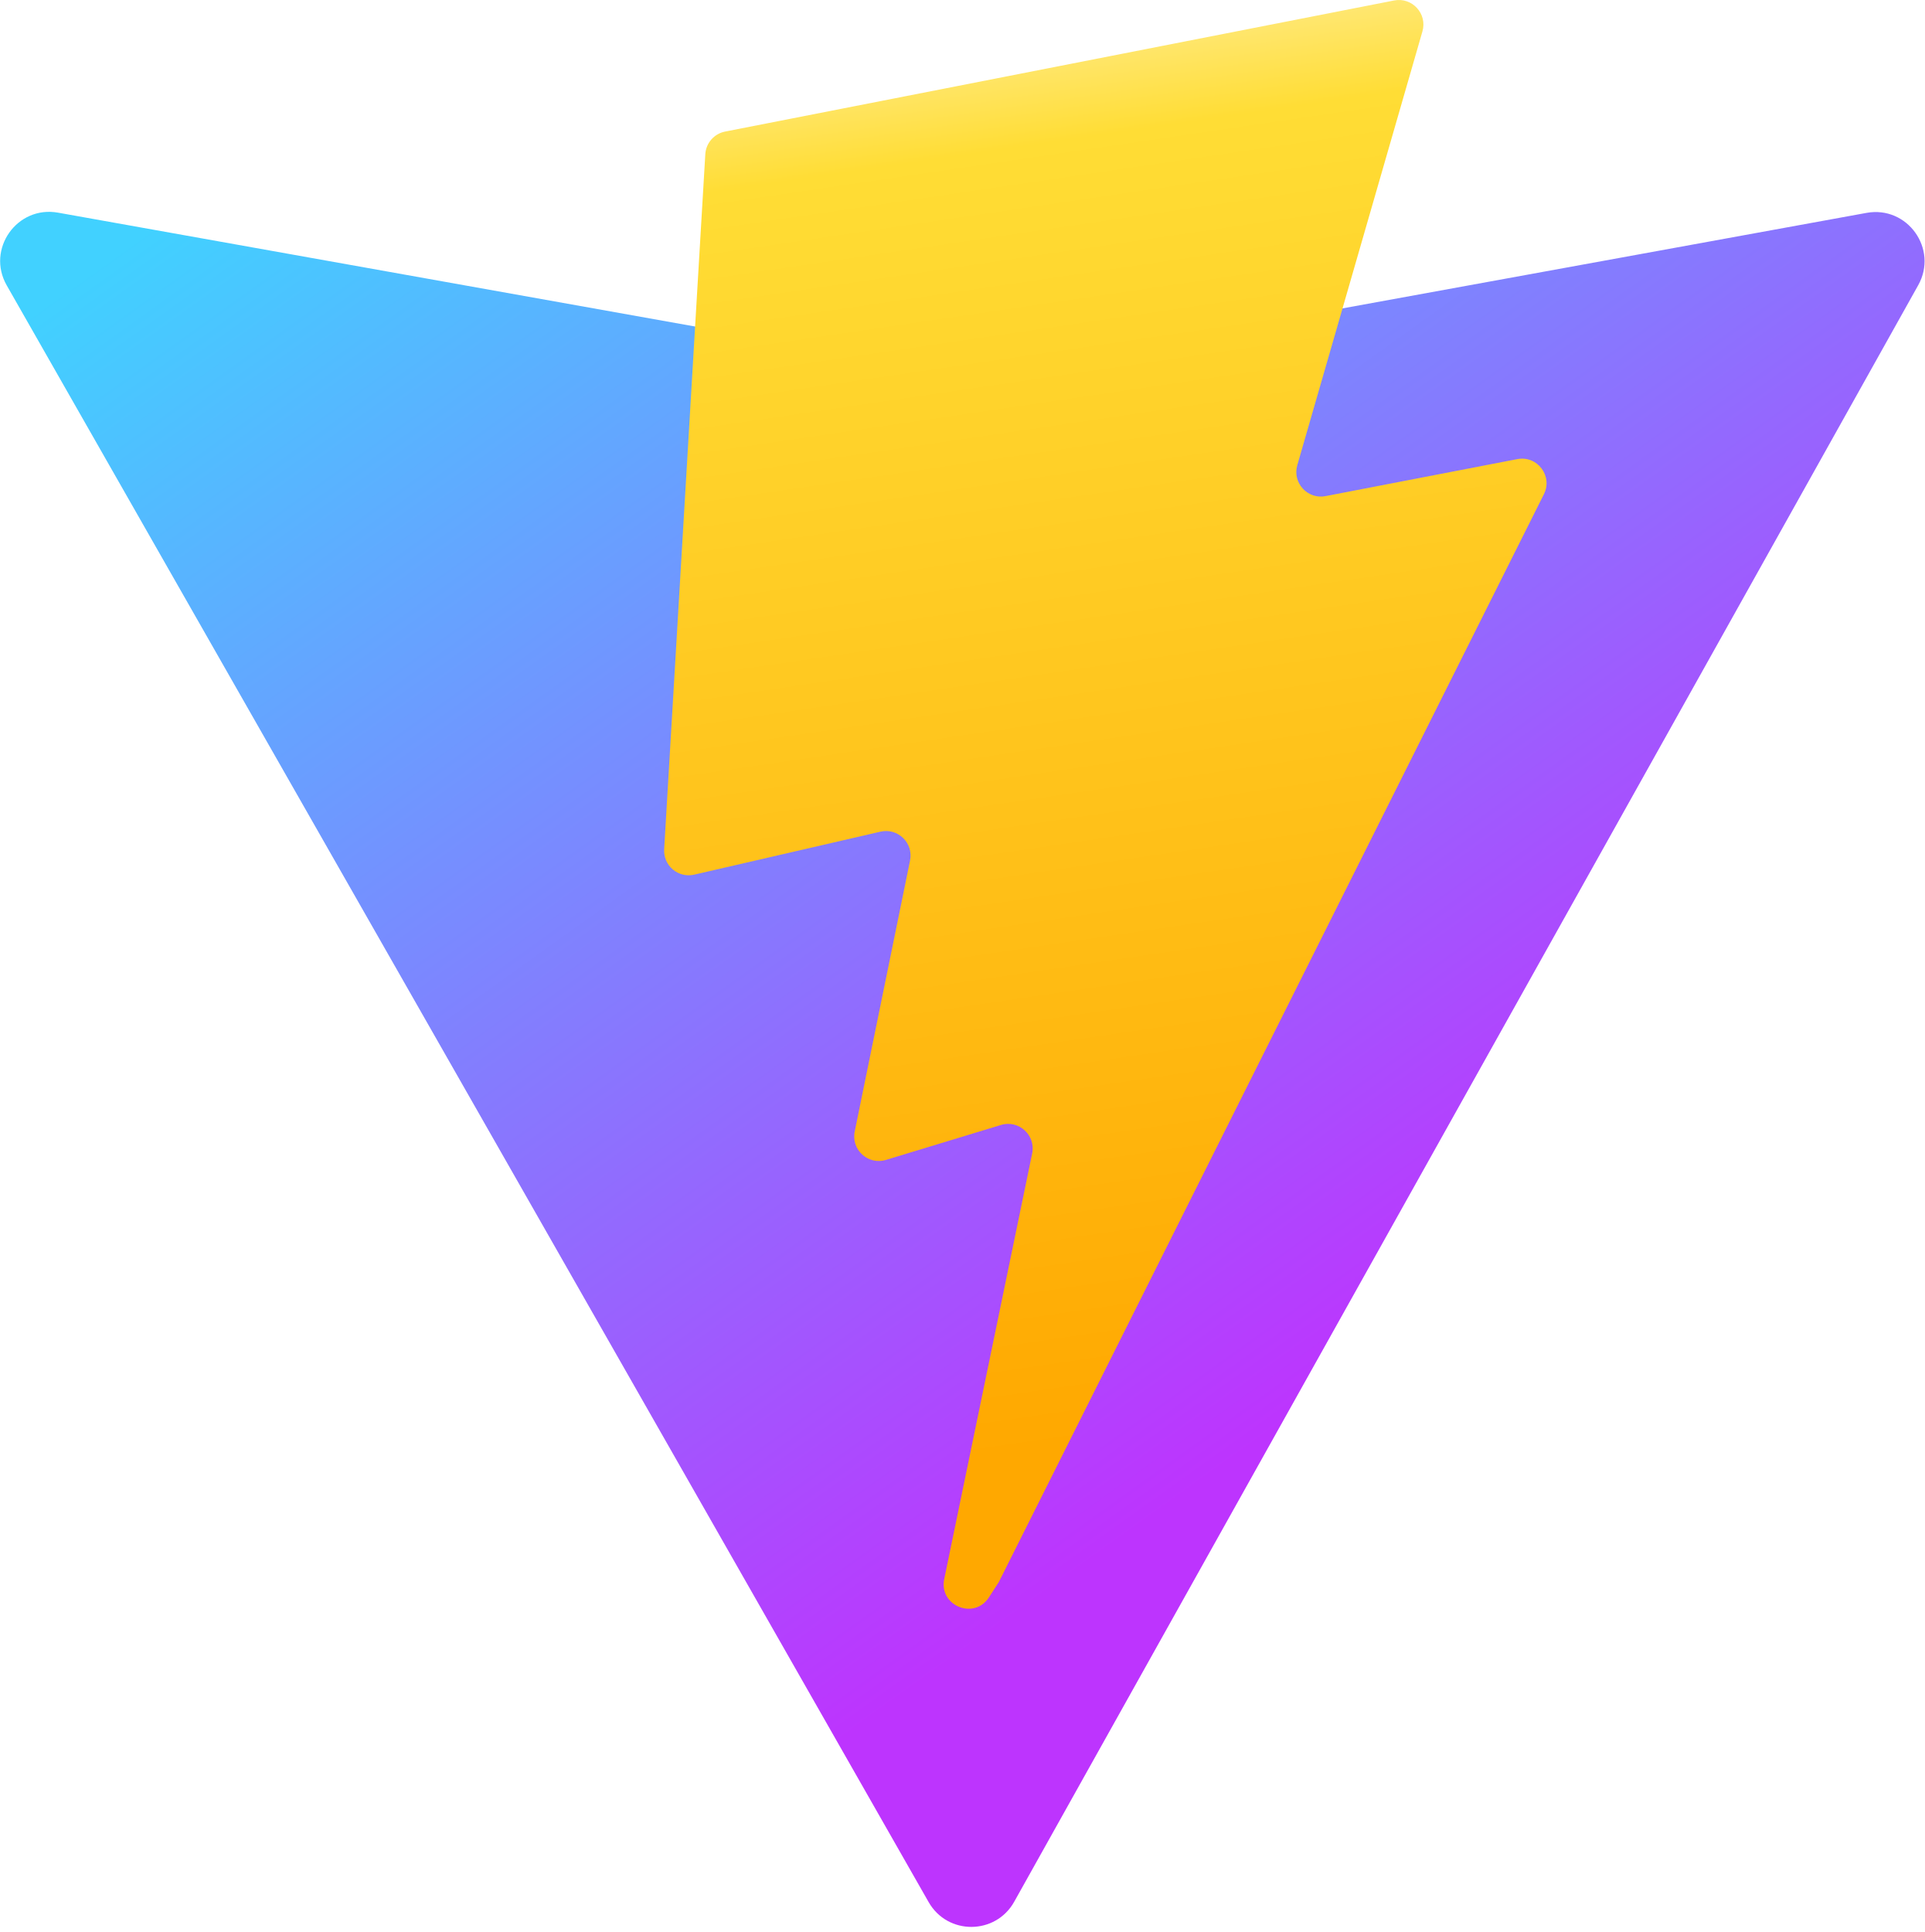
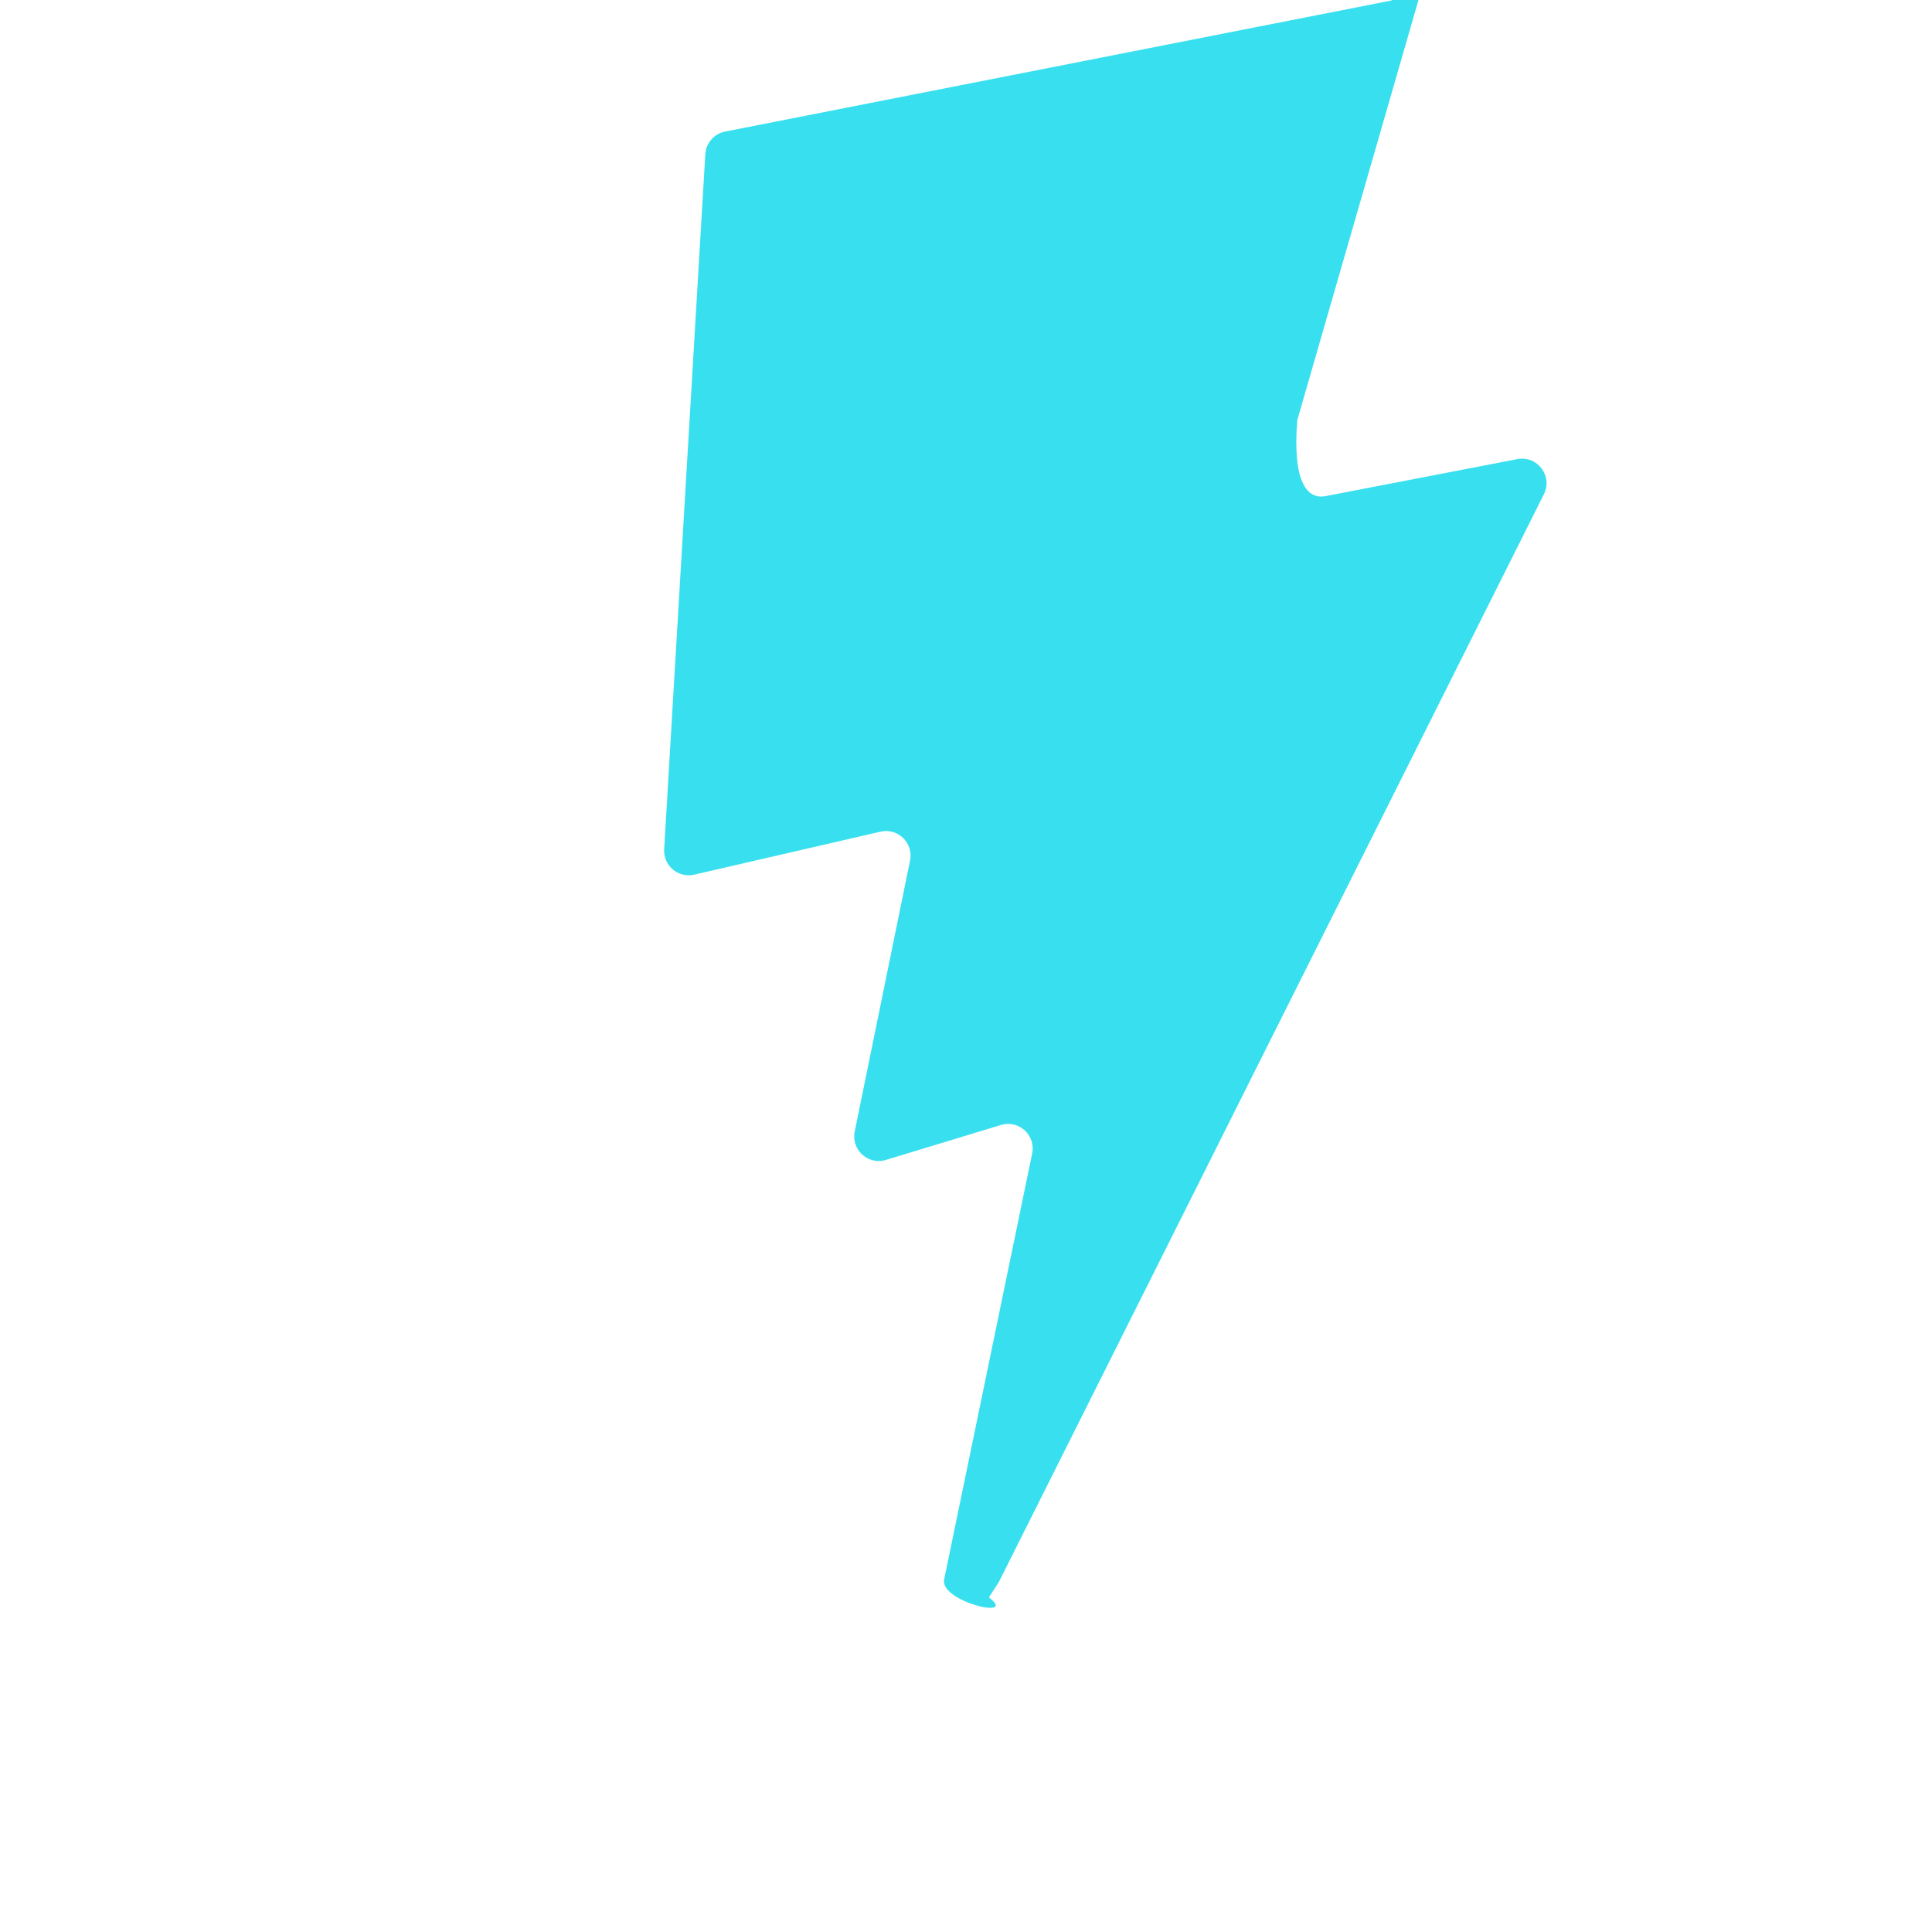
<svg xmlns="http://www.w3.org/2000/svg" aria-hidden="true" role="img" class="iconify iconify--logos" width="31.88" height="32" preserveAspectRatio="xMidYMid meet" viewBox="0 0 256 257">
  <defs>
-     <linearGradient id="IconifyId1813088fe1fbc01fb466" x1="-.828%" x2="57.636%" y1="7.652%" y2="78.411%">
-       <stop offset="0%" stop-color="#41D1FF" />
-       <stop offset="100%" stop-color="#BD34FE" />
-     </linearGradient>
+     <linearGradient id="IconifyId1813088fe1fbc01fb466" x1="-.828%" x2="0.636%" y1="7.652%" y2="0.411%" />
    <linearGradient id="IconifyId1813088fe1fbc01fb467" x1="43.376%" x2="50.316%" y1="2.242%" y2="89.03%">
-       <stop offset="0%" stop-color="#FFEA83" />
-       <stop offset="8.333%" stop-color="#FFDD35" />
-       <stop offset="100%" stop-color="#FFA800" />
+       <stop offset="0%" stop-color="#38E0EF" />
    </linearGradient>
  </defs>
  <path fill="url(#IconifyId1813088fe1fbc01fb466)" d="M255.153 37.938L134.897 252.976c-2.483 4.44-8.862 4.466-11.382.048L.875 37.958c-2.746-4.814 1.371-10.646 6.827-9.67l120.385 21.517a6.537 6.537 0 0 0 2.322-.004l117.867-21.483c5.438-.991 9.574 4.796 6.877 9.62Z" />
-   <path fill="url(#IconifyId1813088fe1fbc01fb467)" d="M185.432.063L96.44 17.501a3.268 3.268 0 0 0-2.634 3.014l-5.474 92.456a3.268 3.268 0 0 0 3.997 3.378l24.777-5.718c2.318-.535 4.413 1.507 3.936 3.838l-7.361 36.047c-.495 2.426 1.782 4.5 4.151 3.78l15.304-4.649c2.372-.72 4.652 1.36 4.15 3.788l-11.698 56.621c-.732 3.542 3.979 5.473 5.943 2.437l1.313-2.028l72.516-144.72c1.215-2.423-.88-5.186-3.54-4.672l-25.505 4.922c-2.396.462-4.435-1.77-3.759-4.114l16.646-57.705c.677-2.35-1.37-4.583-3.769-4.113Z" />
+   <path fill="url(#IconifyId1813088fe1fbc01fb467)" d="M185.100.063L96.44 17.501a3.268 3.268 0 0 0-2.634 3.014l-5.474 92.456a3.268 3.268 0 0 0 3.997 3.378l24.777-5.718c2.318-.535 4.413 1.507 3.936 3.838l-7.361 36.047c-.495 2.426 1.782 4.5 4.151 3.78l15.304-4.649c2.372-.72 4.652 1.36 4.15 3.788l-11.698 56.621c-.732 3.0 9.979 5.473 5.943 2.437l1.313-2.028l72.516-144.72c1.215-2.423-.88-5.186-3.54-4.672l-25.505 4.922c-2.396.462-4.435-1.77-3.759-10.114l16.646-57.705c.677-2.35-1.37-4.583-3.769-4.113Z" />
</svg>
